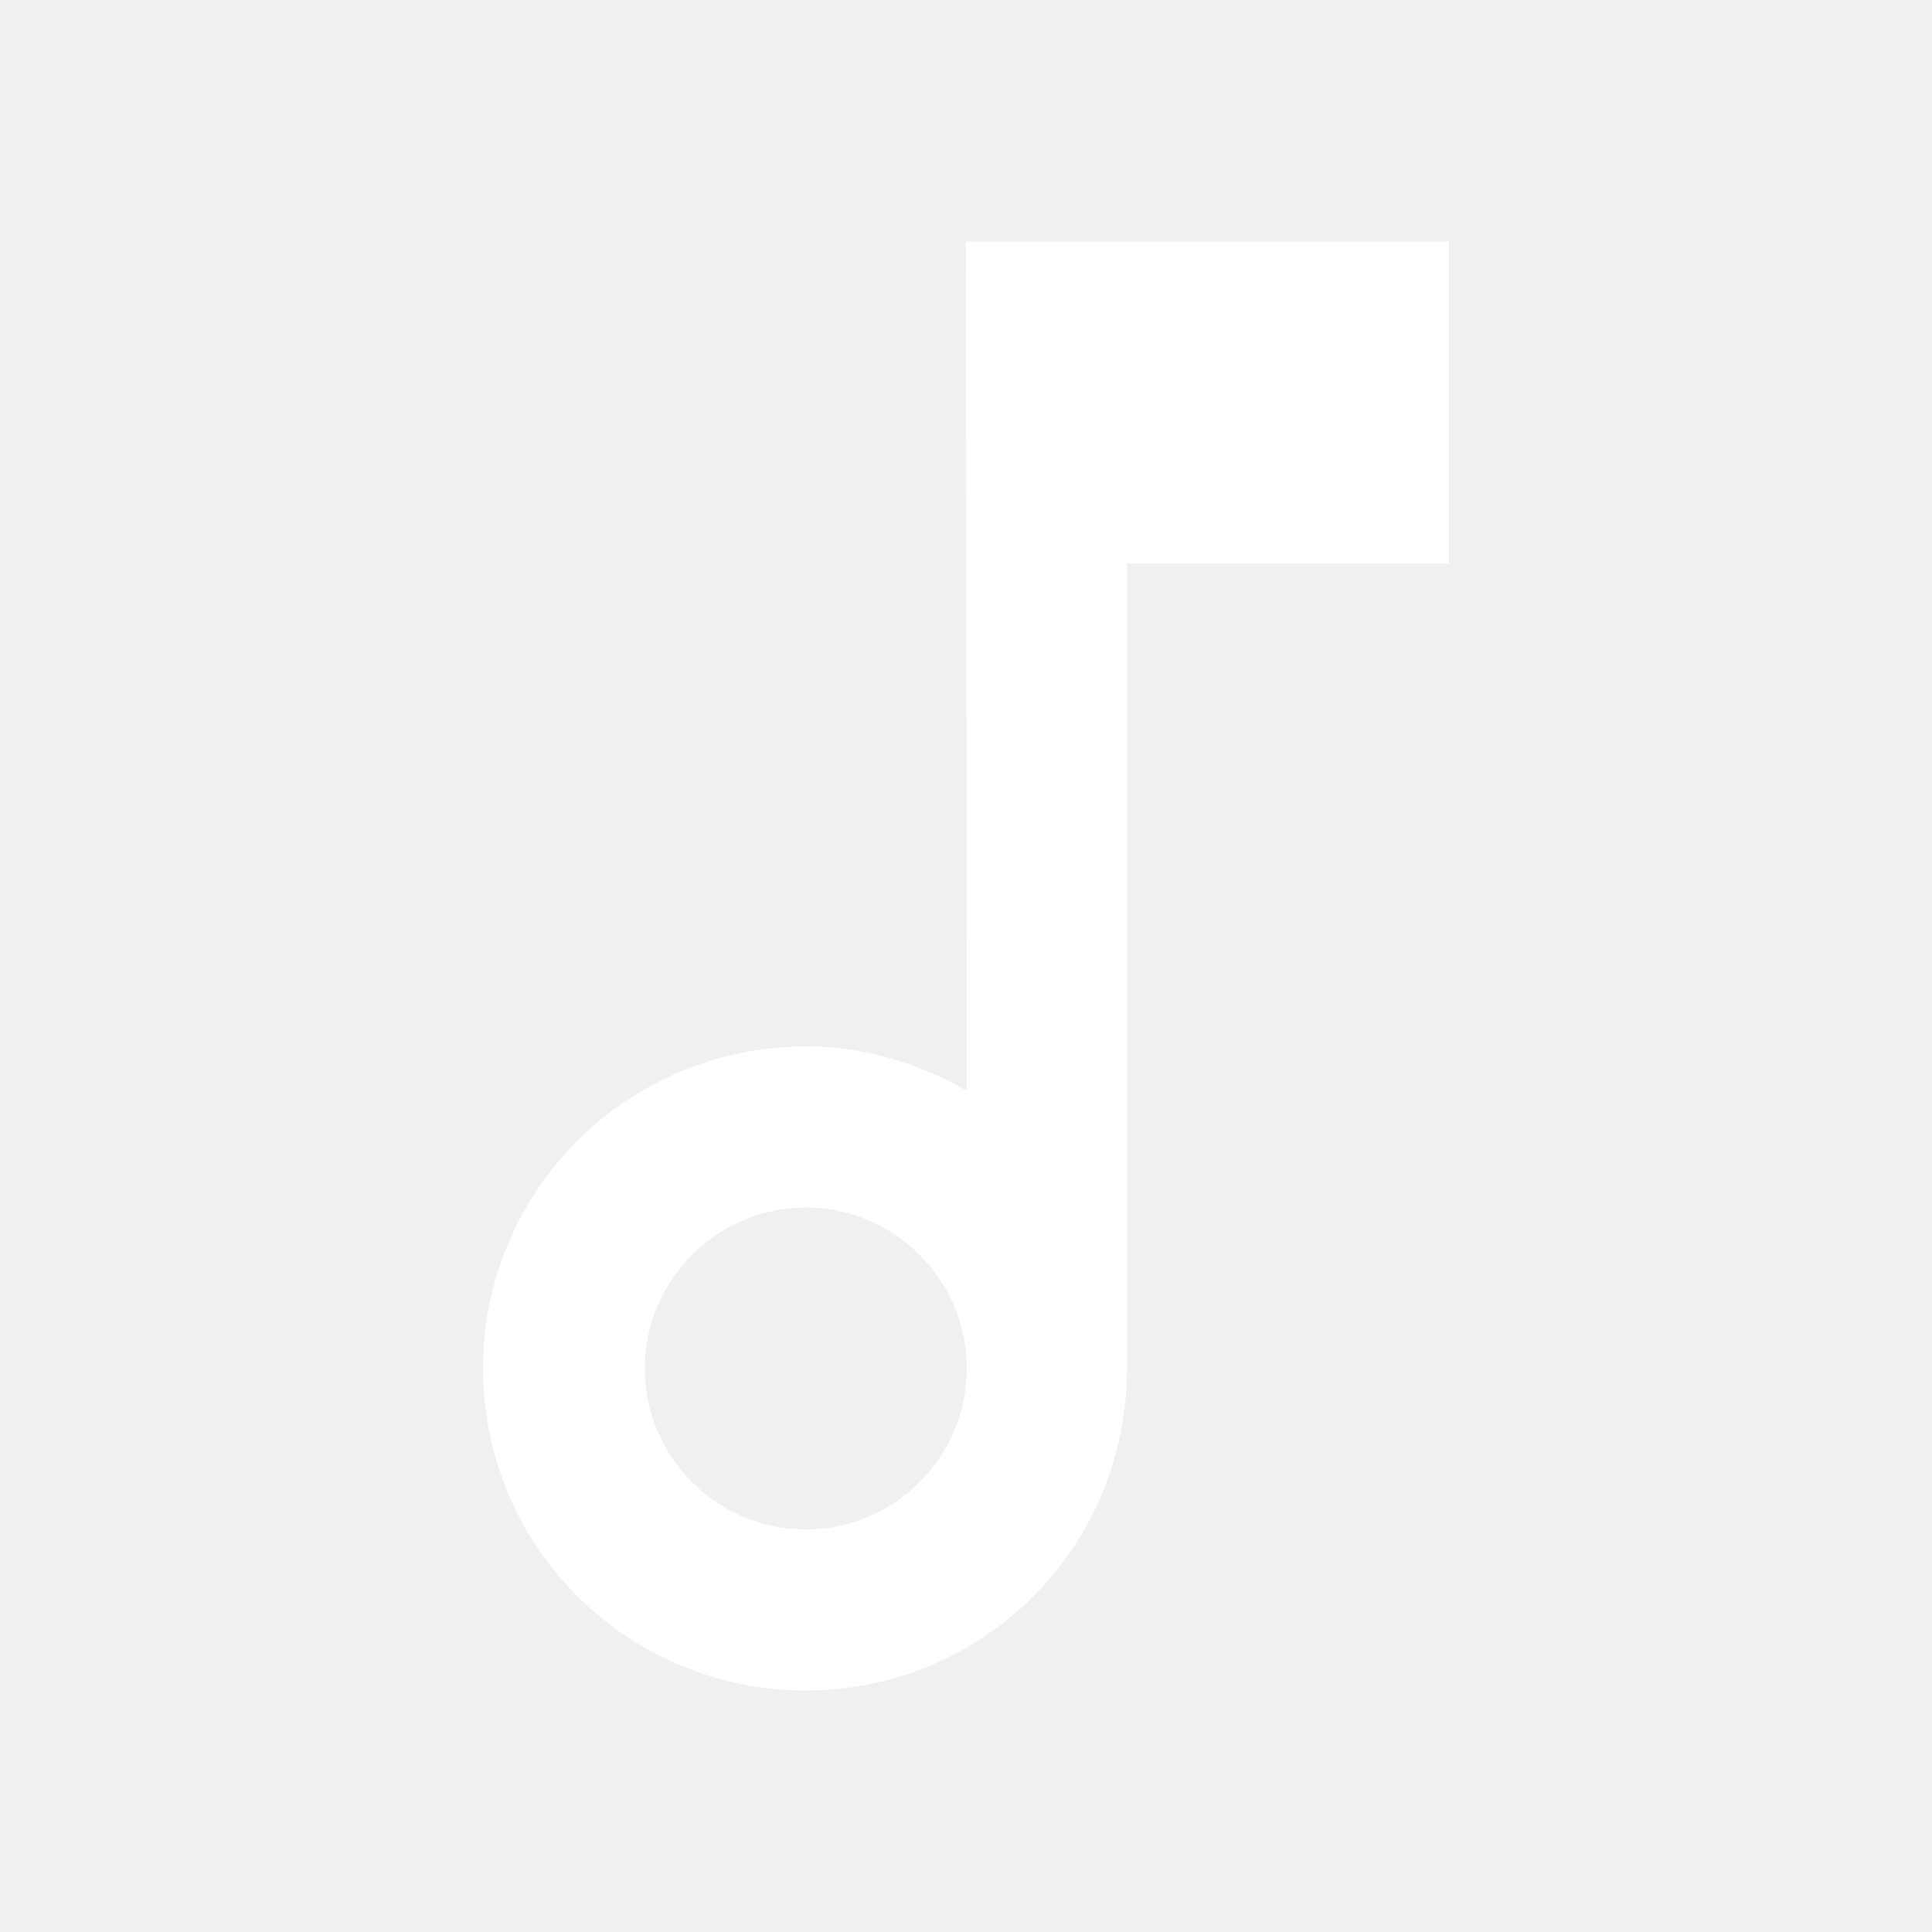
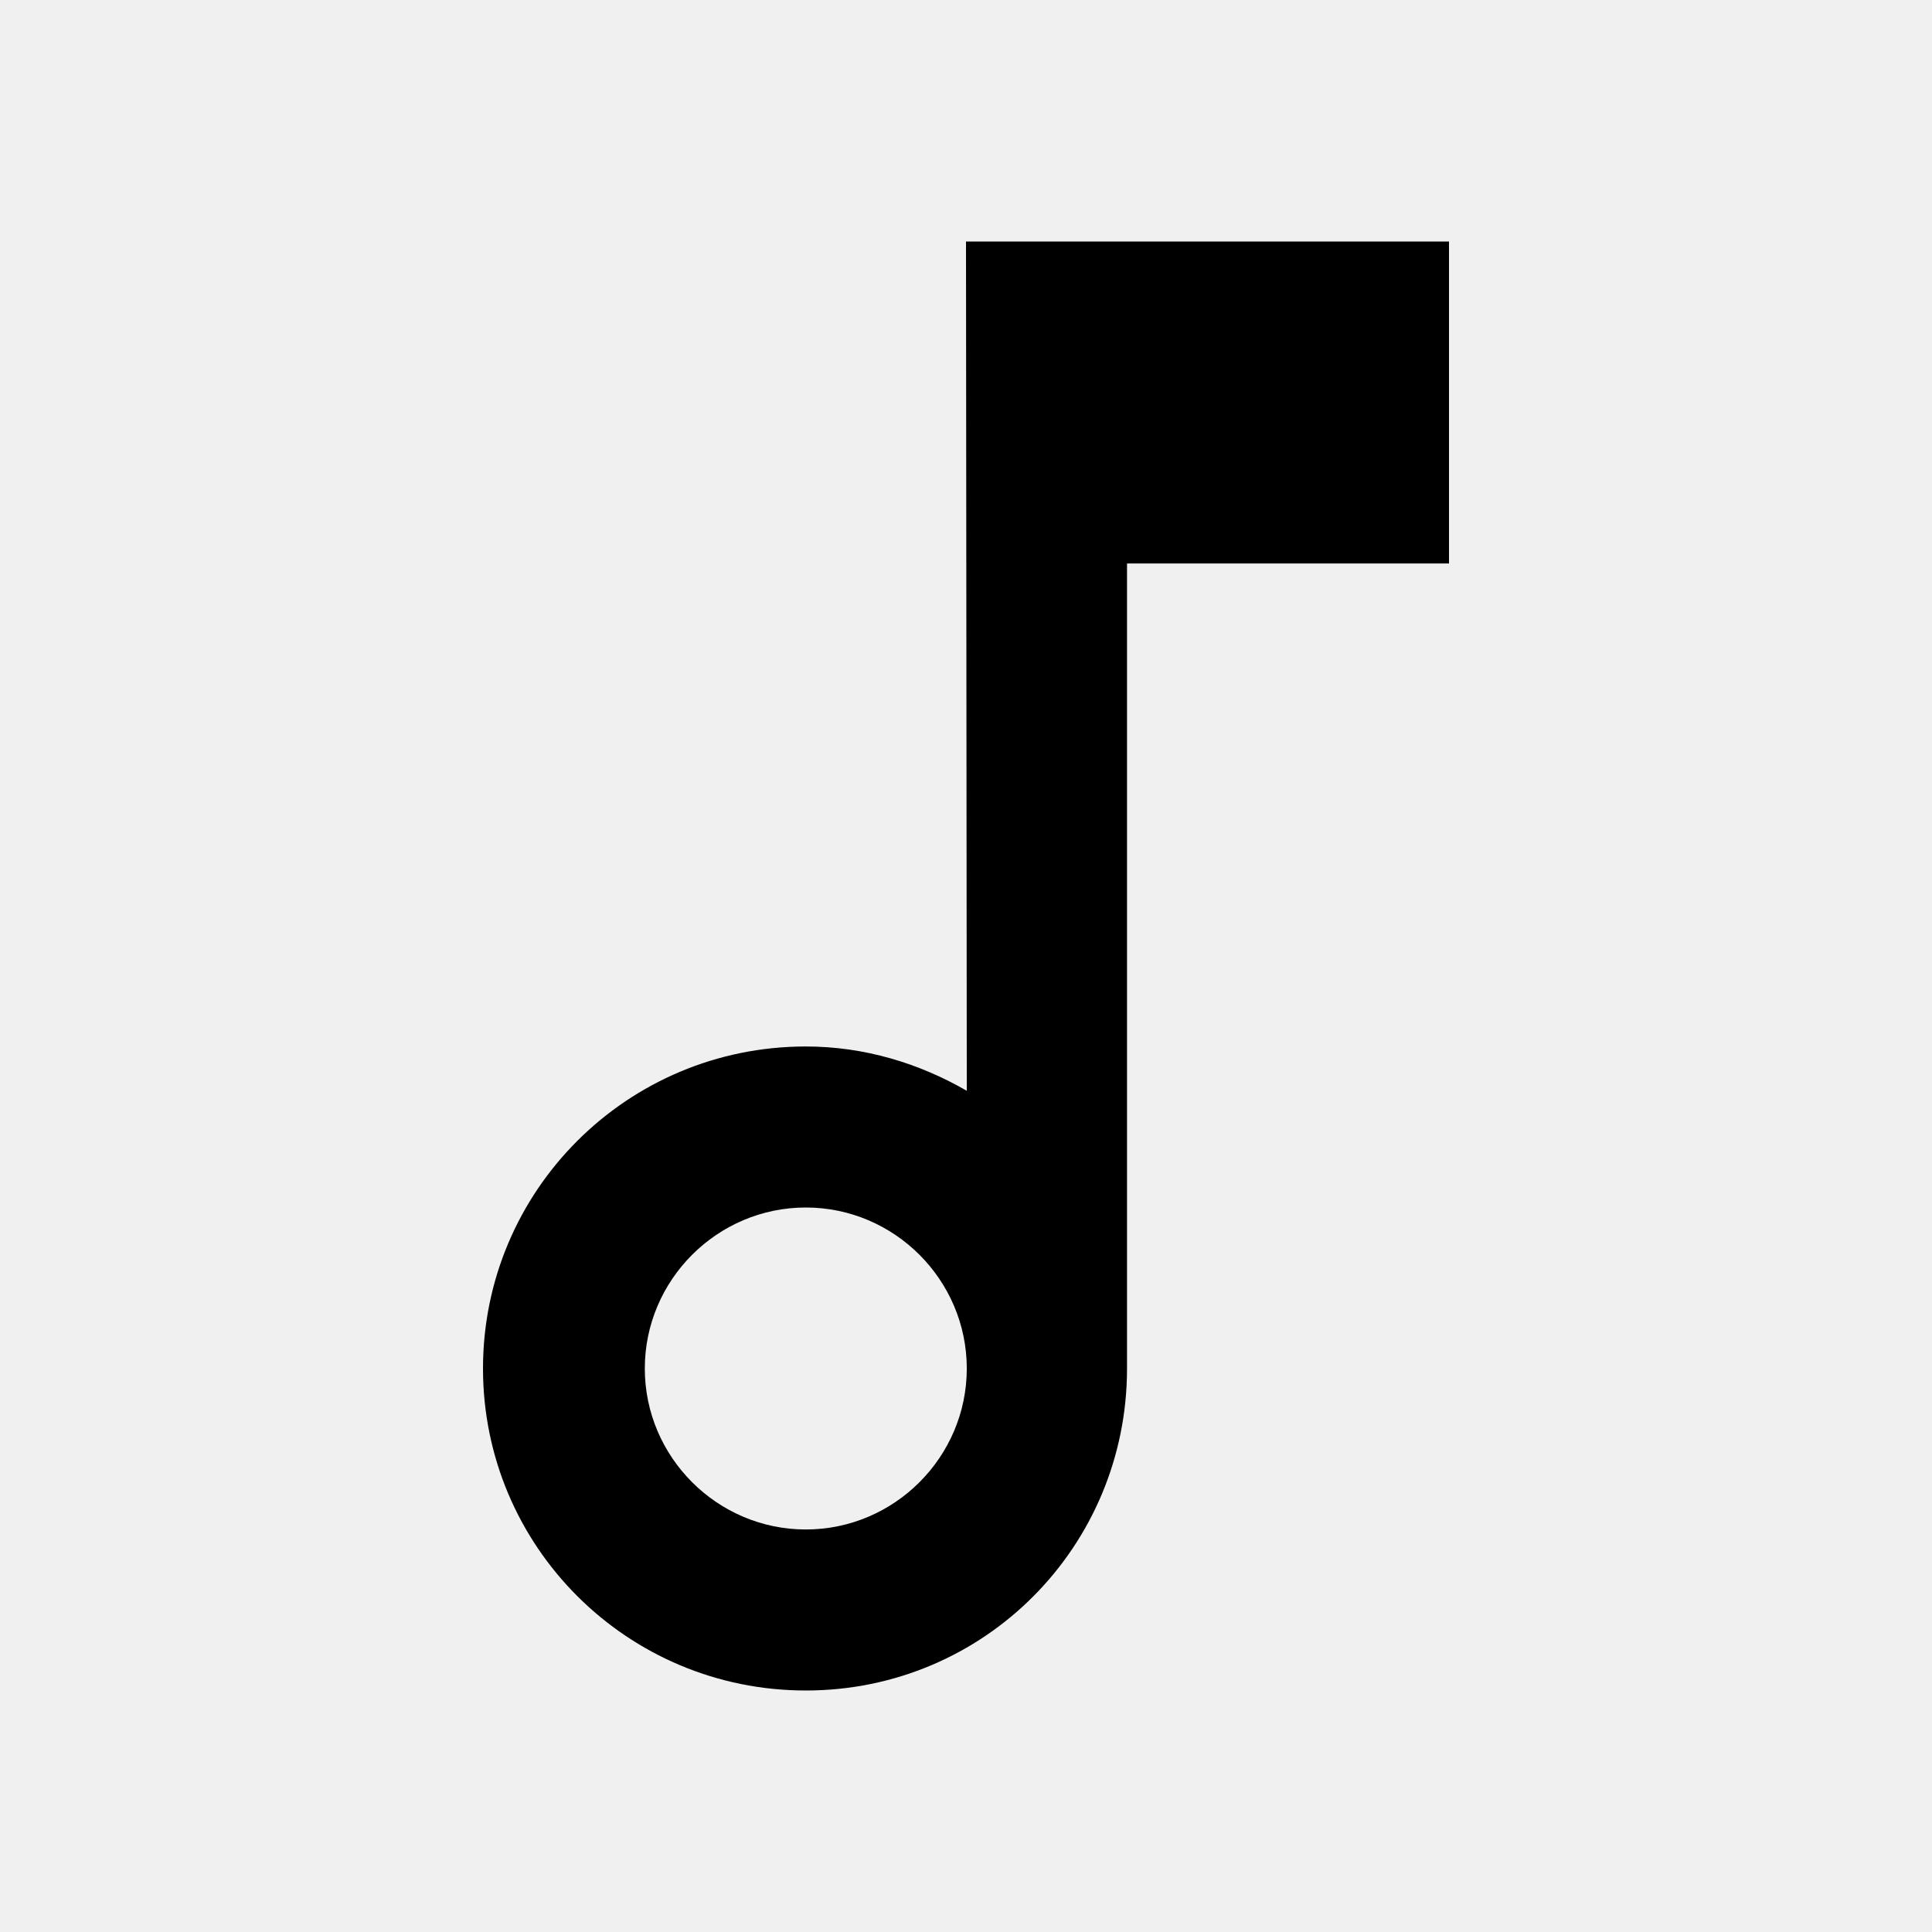
<svg xmlns="http://www.w3.org/2000/svg" width="32" height="32" viewBox="0 0 32 32" fill="none">
-   <path d="M16 4L16.013 18.067C15.227 17.613 14.32 17.333 13.347 17.333C10.387 17.333 8 19.72 8 22.667C8 25.613 10.387 28 13.347 28C16.307 28 18.667 25.613 18.667 22.667V9.333H24V4H16ZM13.347 25.333C11.88 25.333 10.68 24.133 10.68 22.667C10.68 21.2 11.88 20 13.347 20C14.813 20 16.013 21.2 16.013 22.667C16.013 24.133 14.813 25.333 13.347 25.333Z" fill="white" />
+   <path d="M16 4L16.013 18.067C15.227 17.613 14.32 17.333 13.347 17.333C10.387 17.333 8 19.72 8 22.667C8 25.613 10.387 28 13.347 28C16.307 28 18.667 25.613 18.667 22.667V9.333H24V4H16ZM13.347 25.333C11.88 25.333 10.68 24.133 10.68 22.667C10.68 21.2 11.88 20 13.347 20C14.813 20 16.013 21.2 16.013 22.667C16.013 24.133 14.813 25.333 13.347 25.333Z" fill="currentColor" />
</svg>
